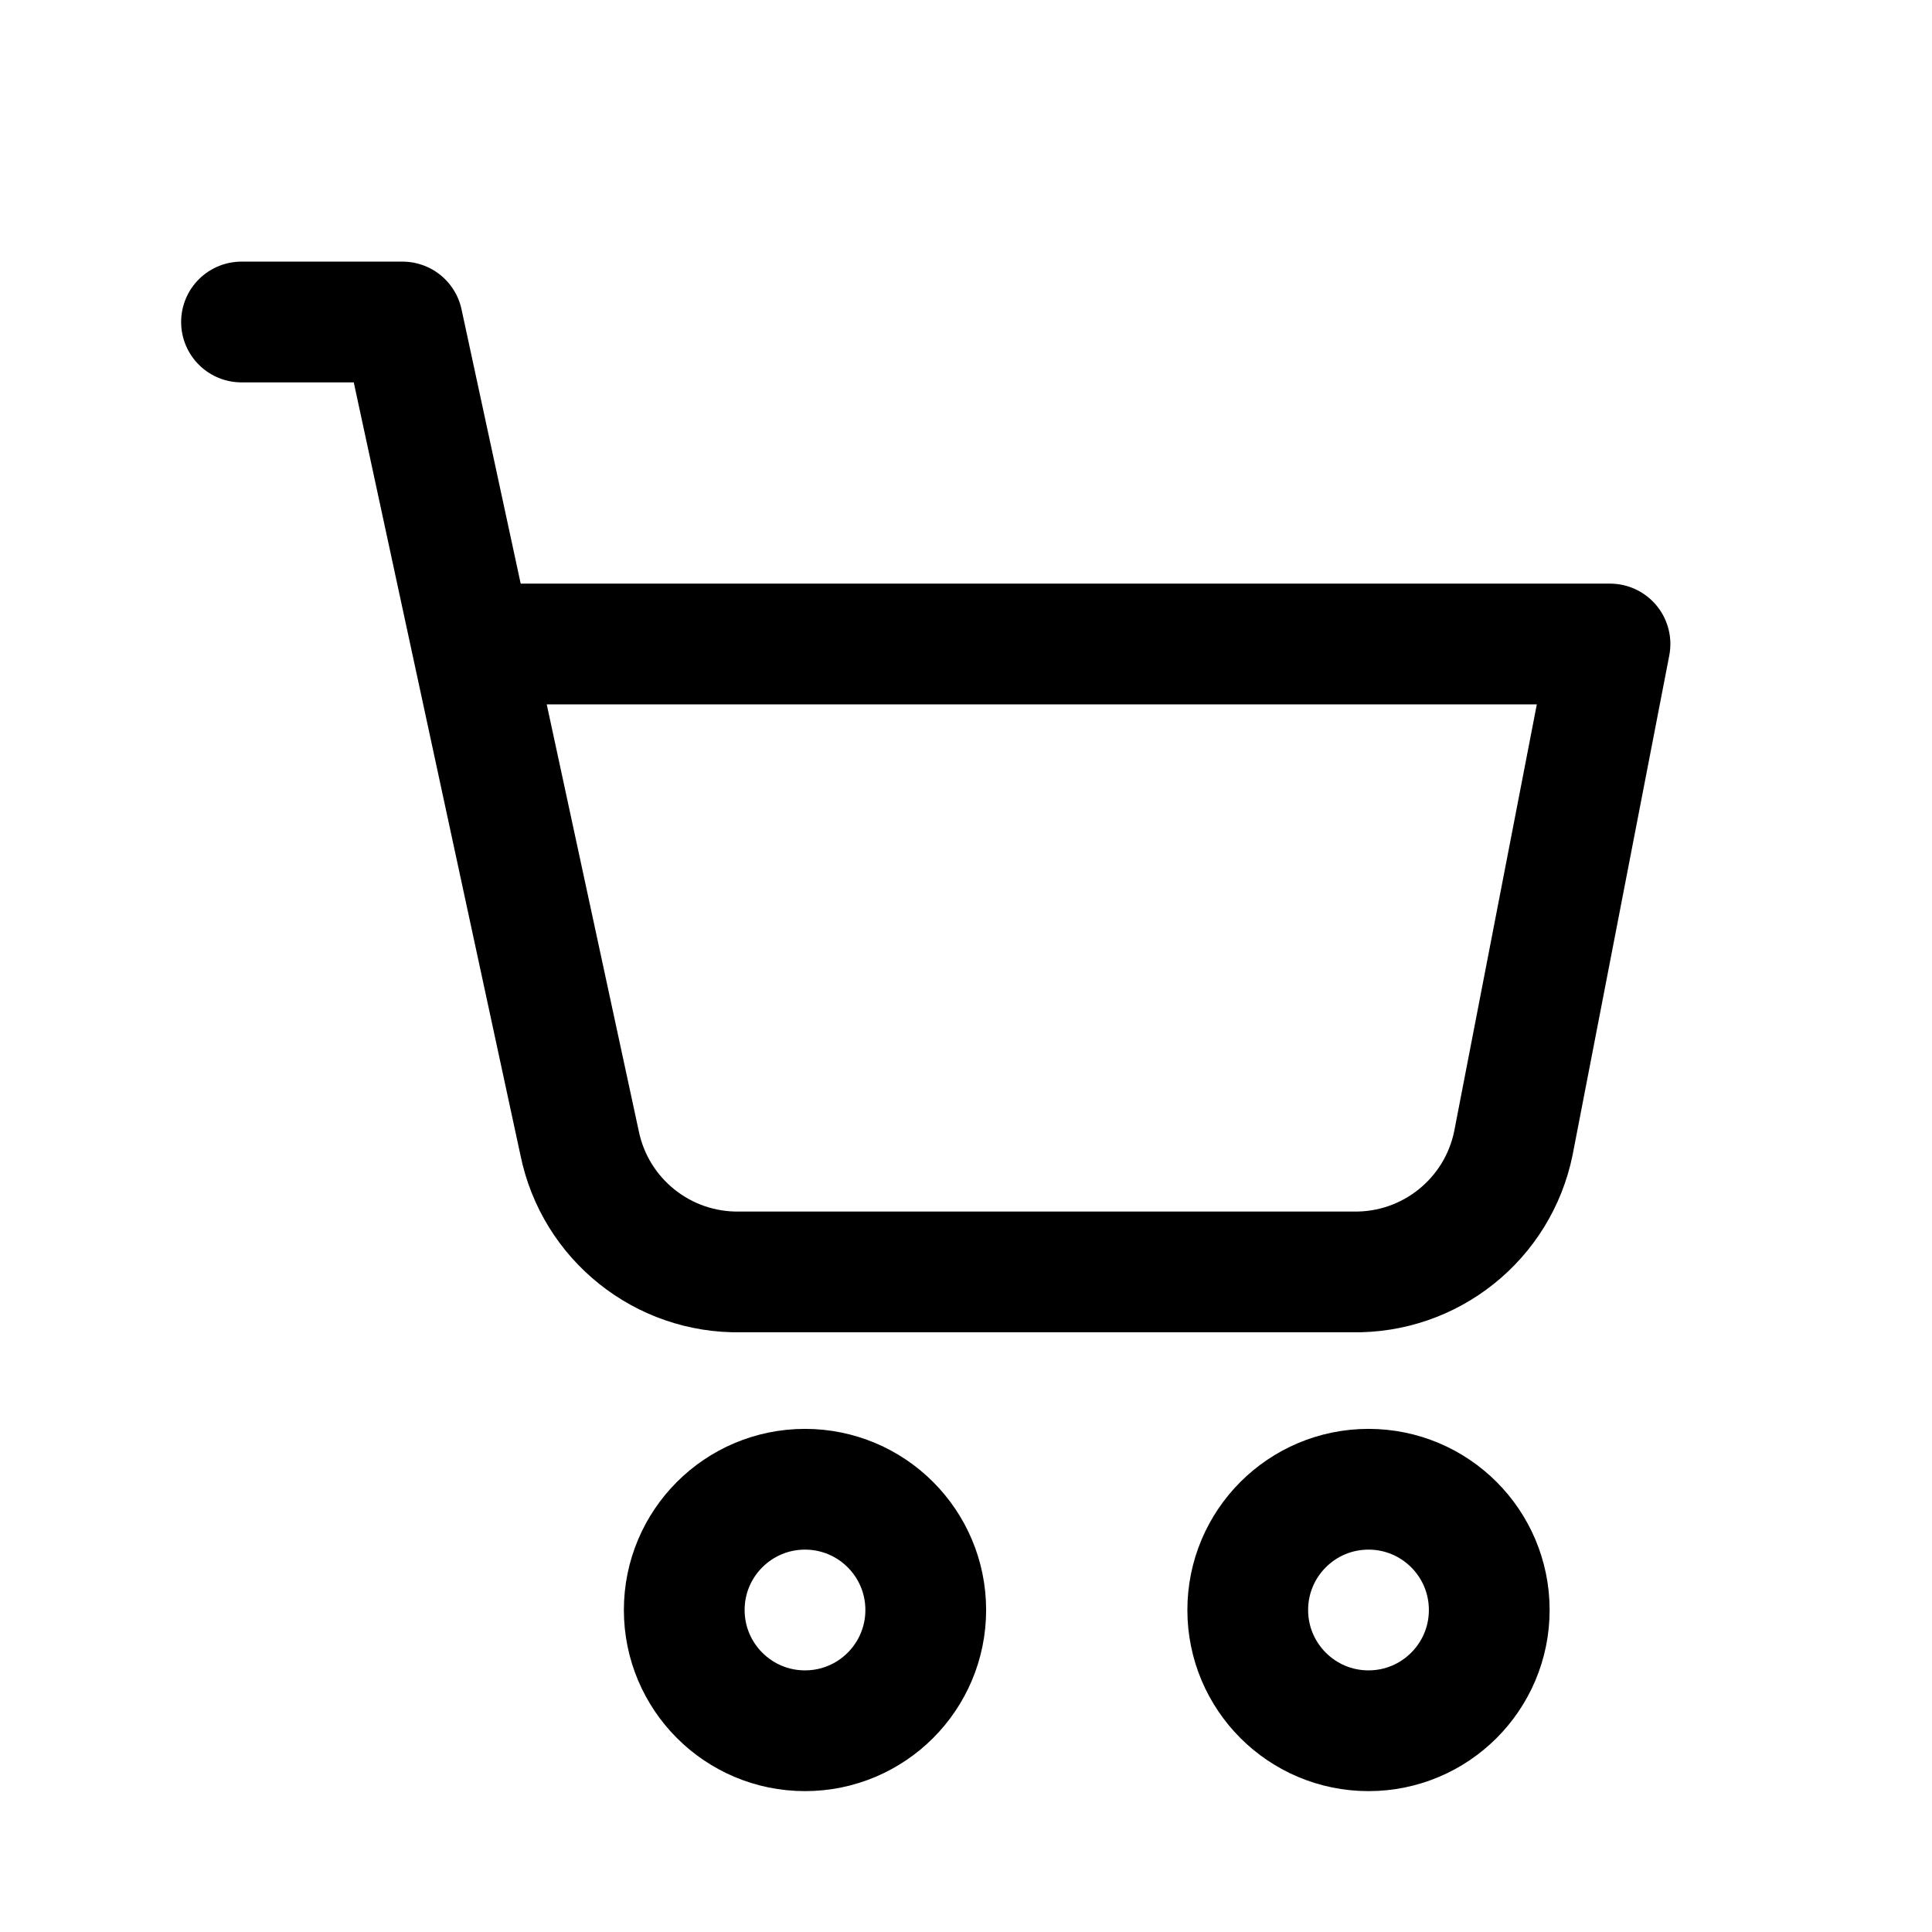
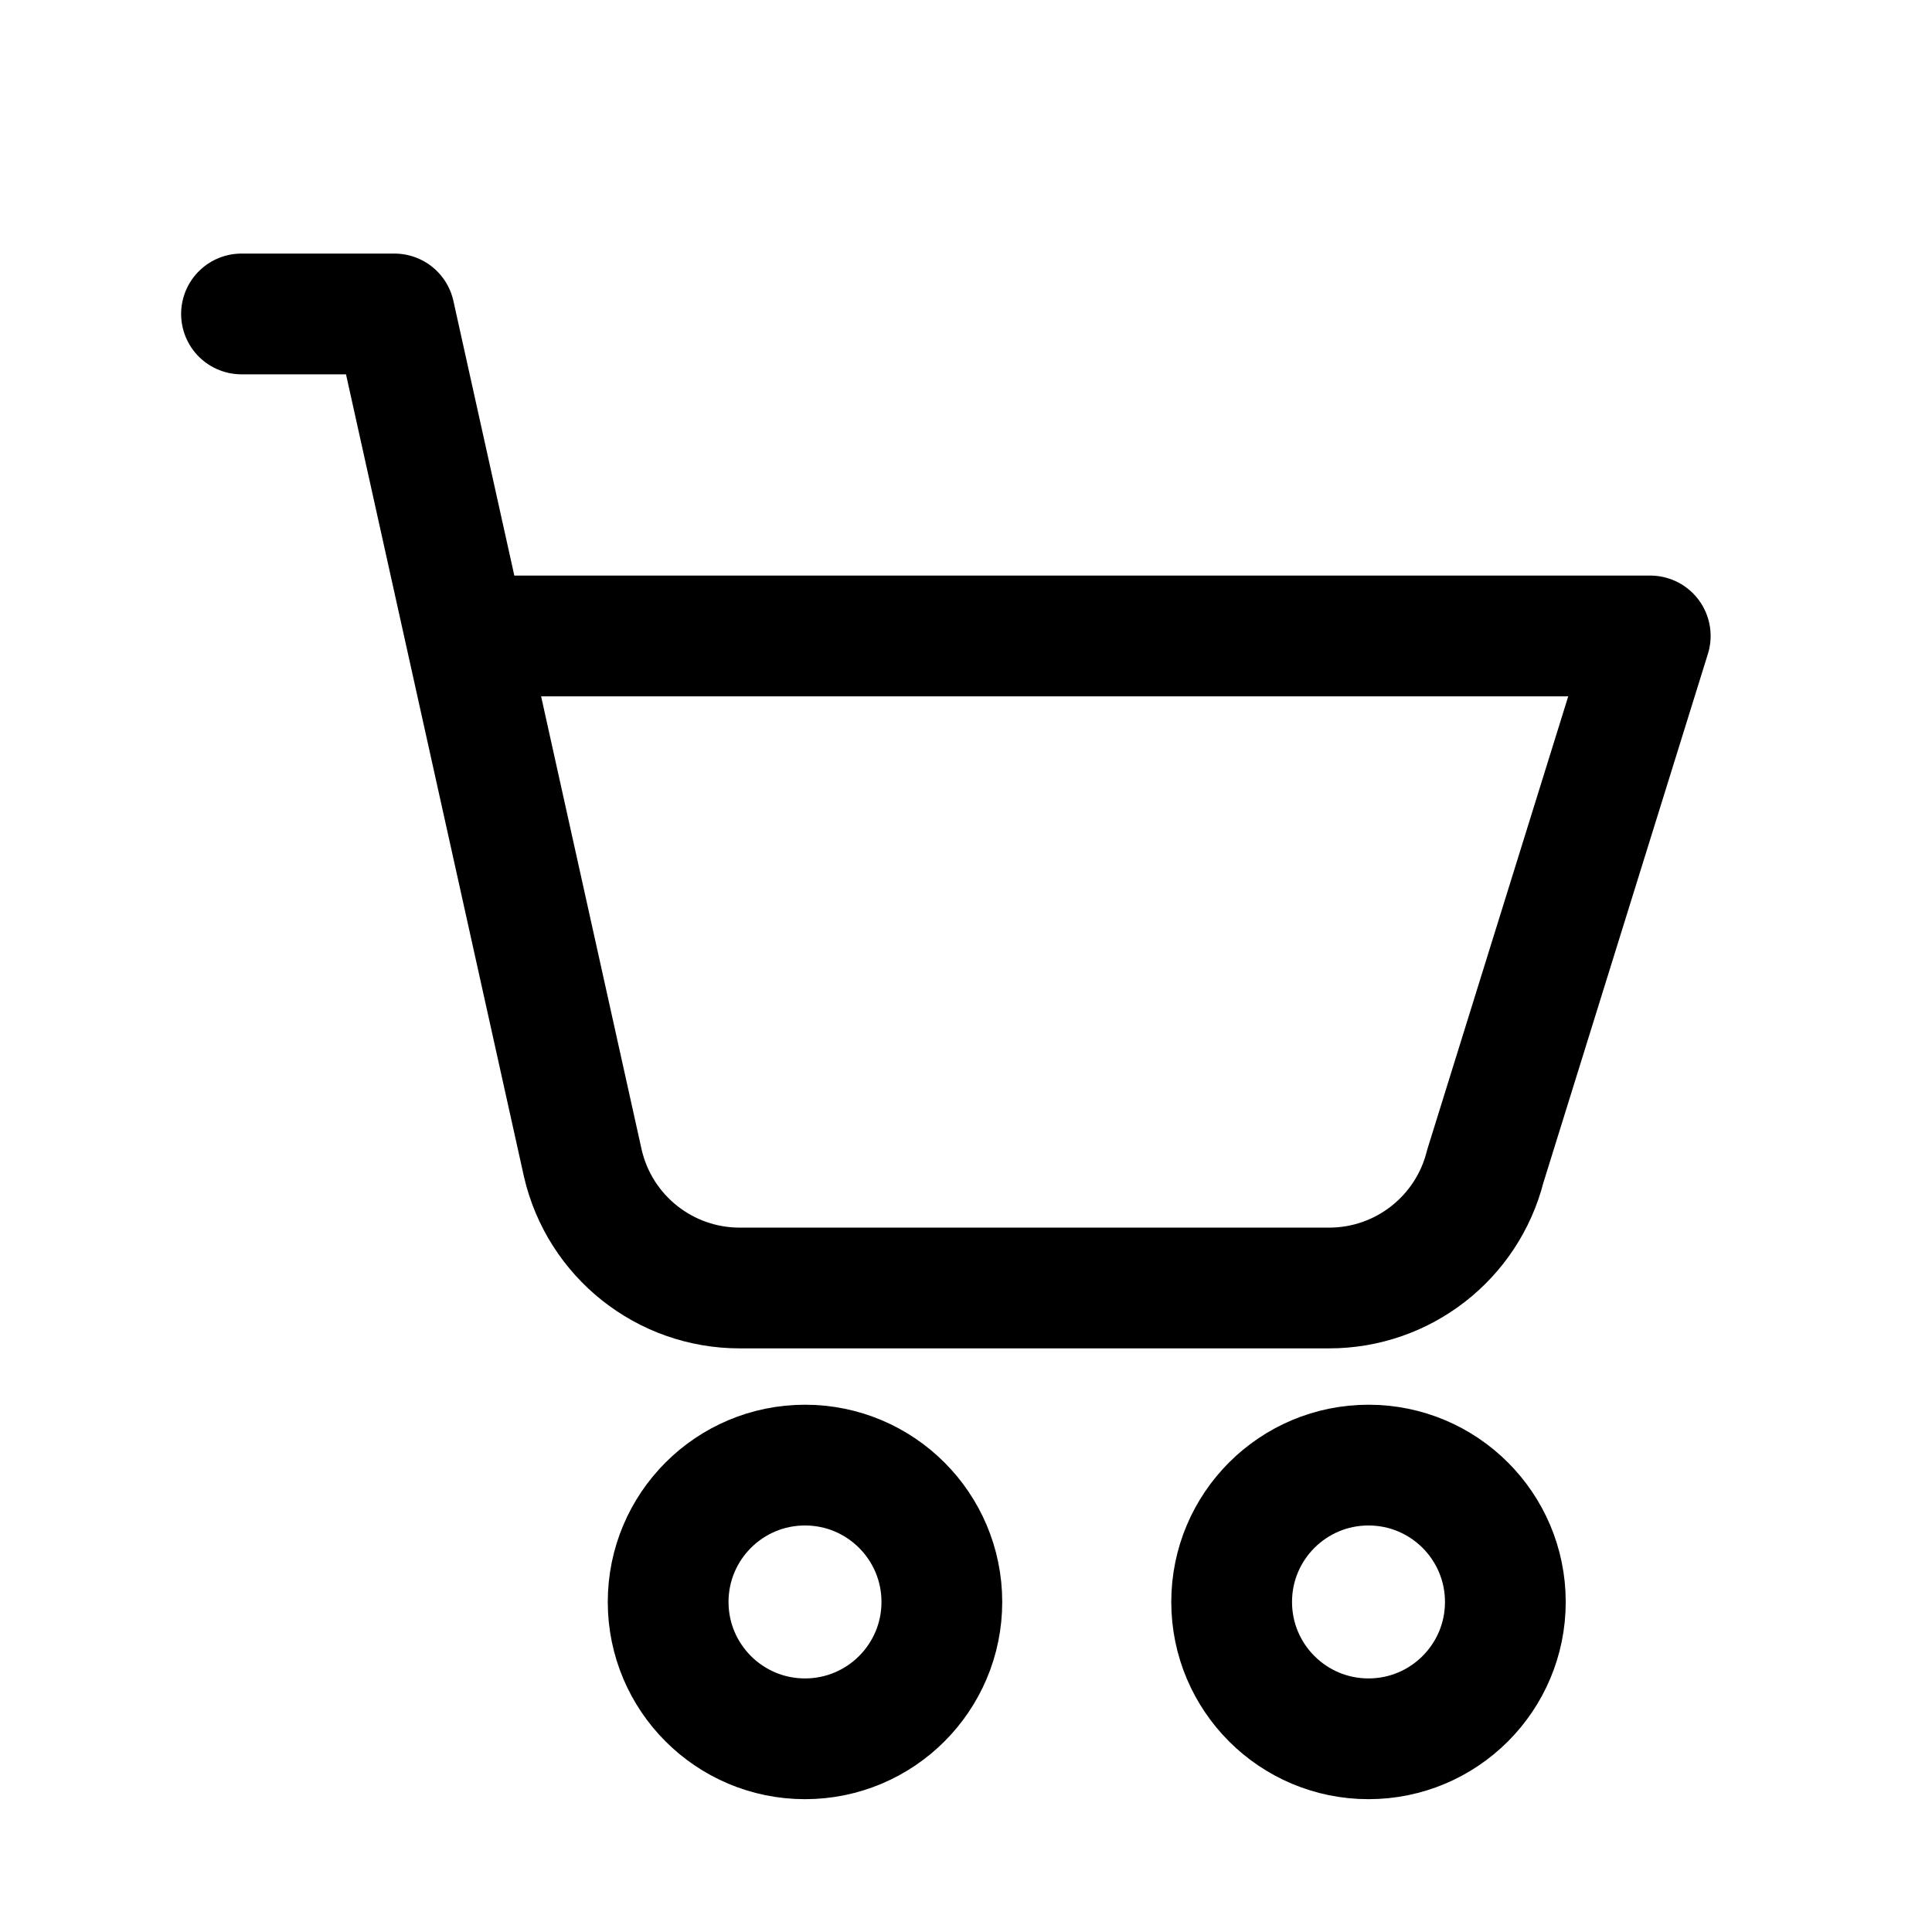
<svg xmlns="http://www.w3.org/2000/svg" viewBox="0 0 24 24" fill="none" stroke="currentColor" stroke-width="1.5" stroke-linecap="round" stroke-linejoin="round" aria-hidden="true">
-   <path d="M3 4h2l2.2 10.2a2 2 0 0 0 2 1.6h7.6a2 2 0 0 0 2-1.6L20 8H6" />
-   <circle cx="10" cy="20" r="1.5" />
-   <circle cx="17" cy="20" r="1.5" />
+   <path d="M3 3.9h1.9l2.34 10.55a2 2 0 0 0 1.95 1.55h7.32a2 2 0 0 0 1.94-1.51L20.5 7.9H5.79" />
+   <circle cx="10" cy="19.9" r="1.7" />
+   <circle cx="17" cy="19.9" r="1.7" />
</svg>
